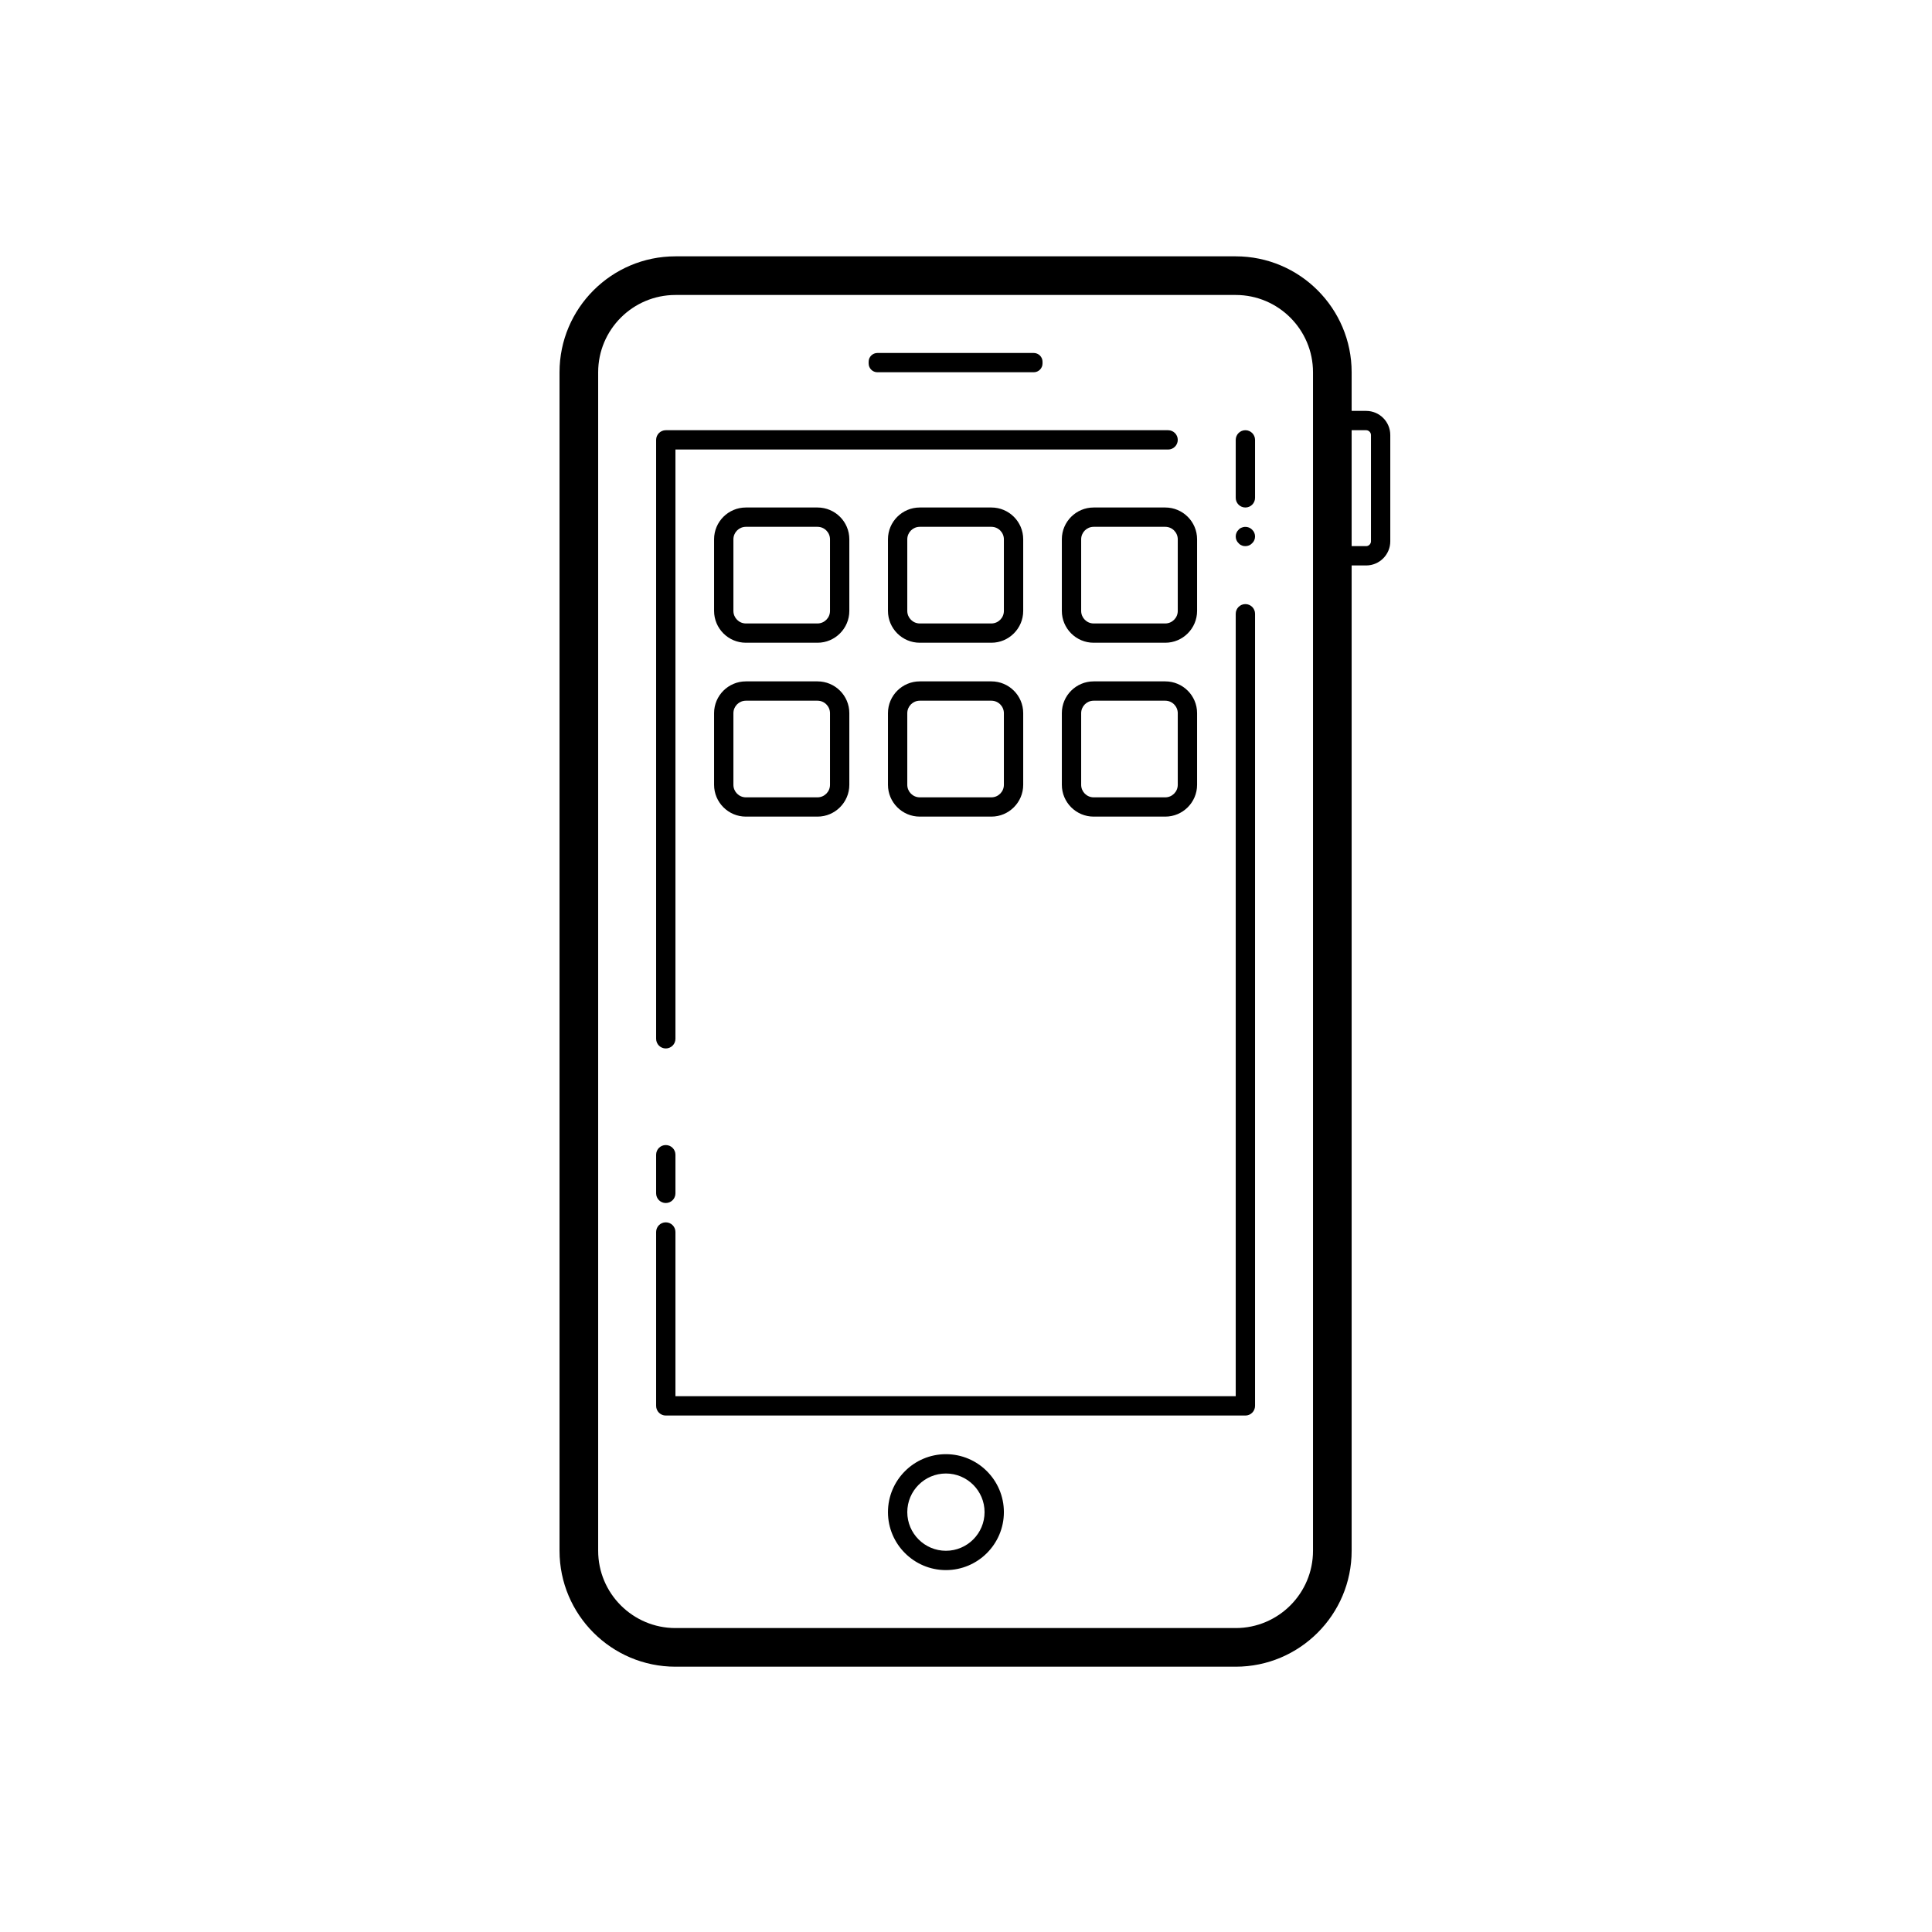
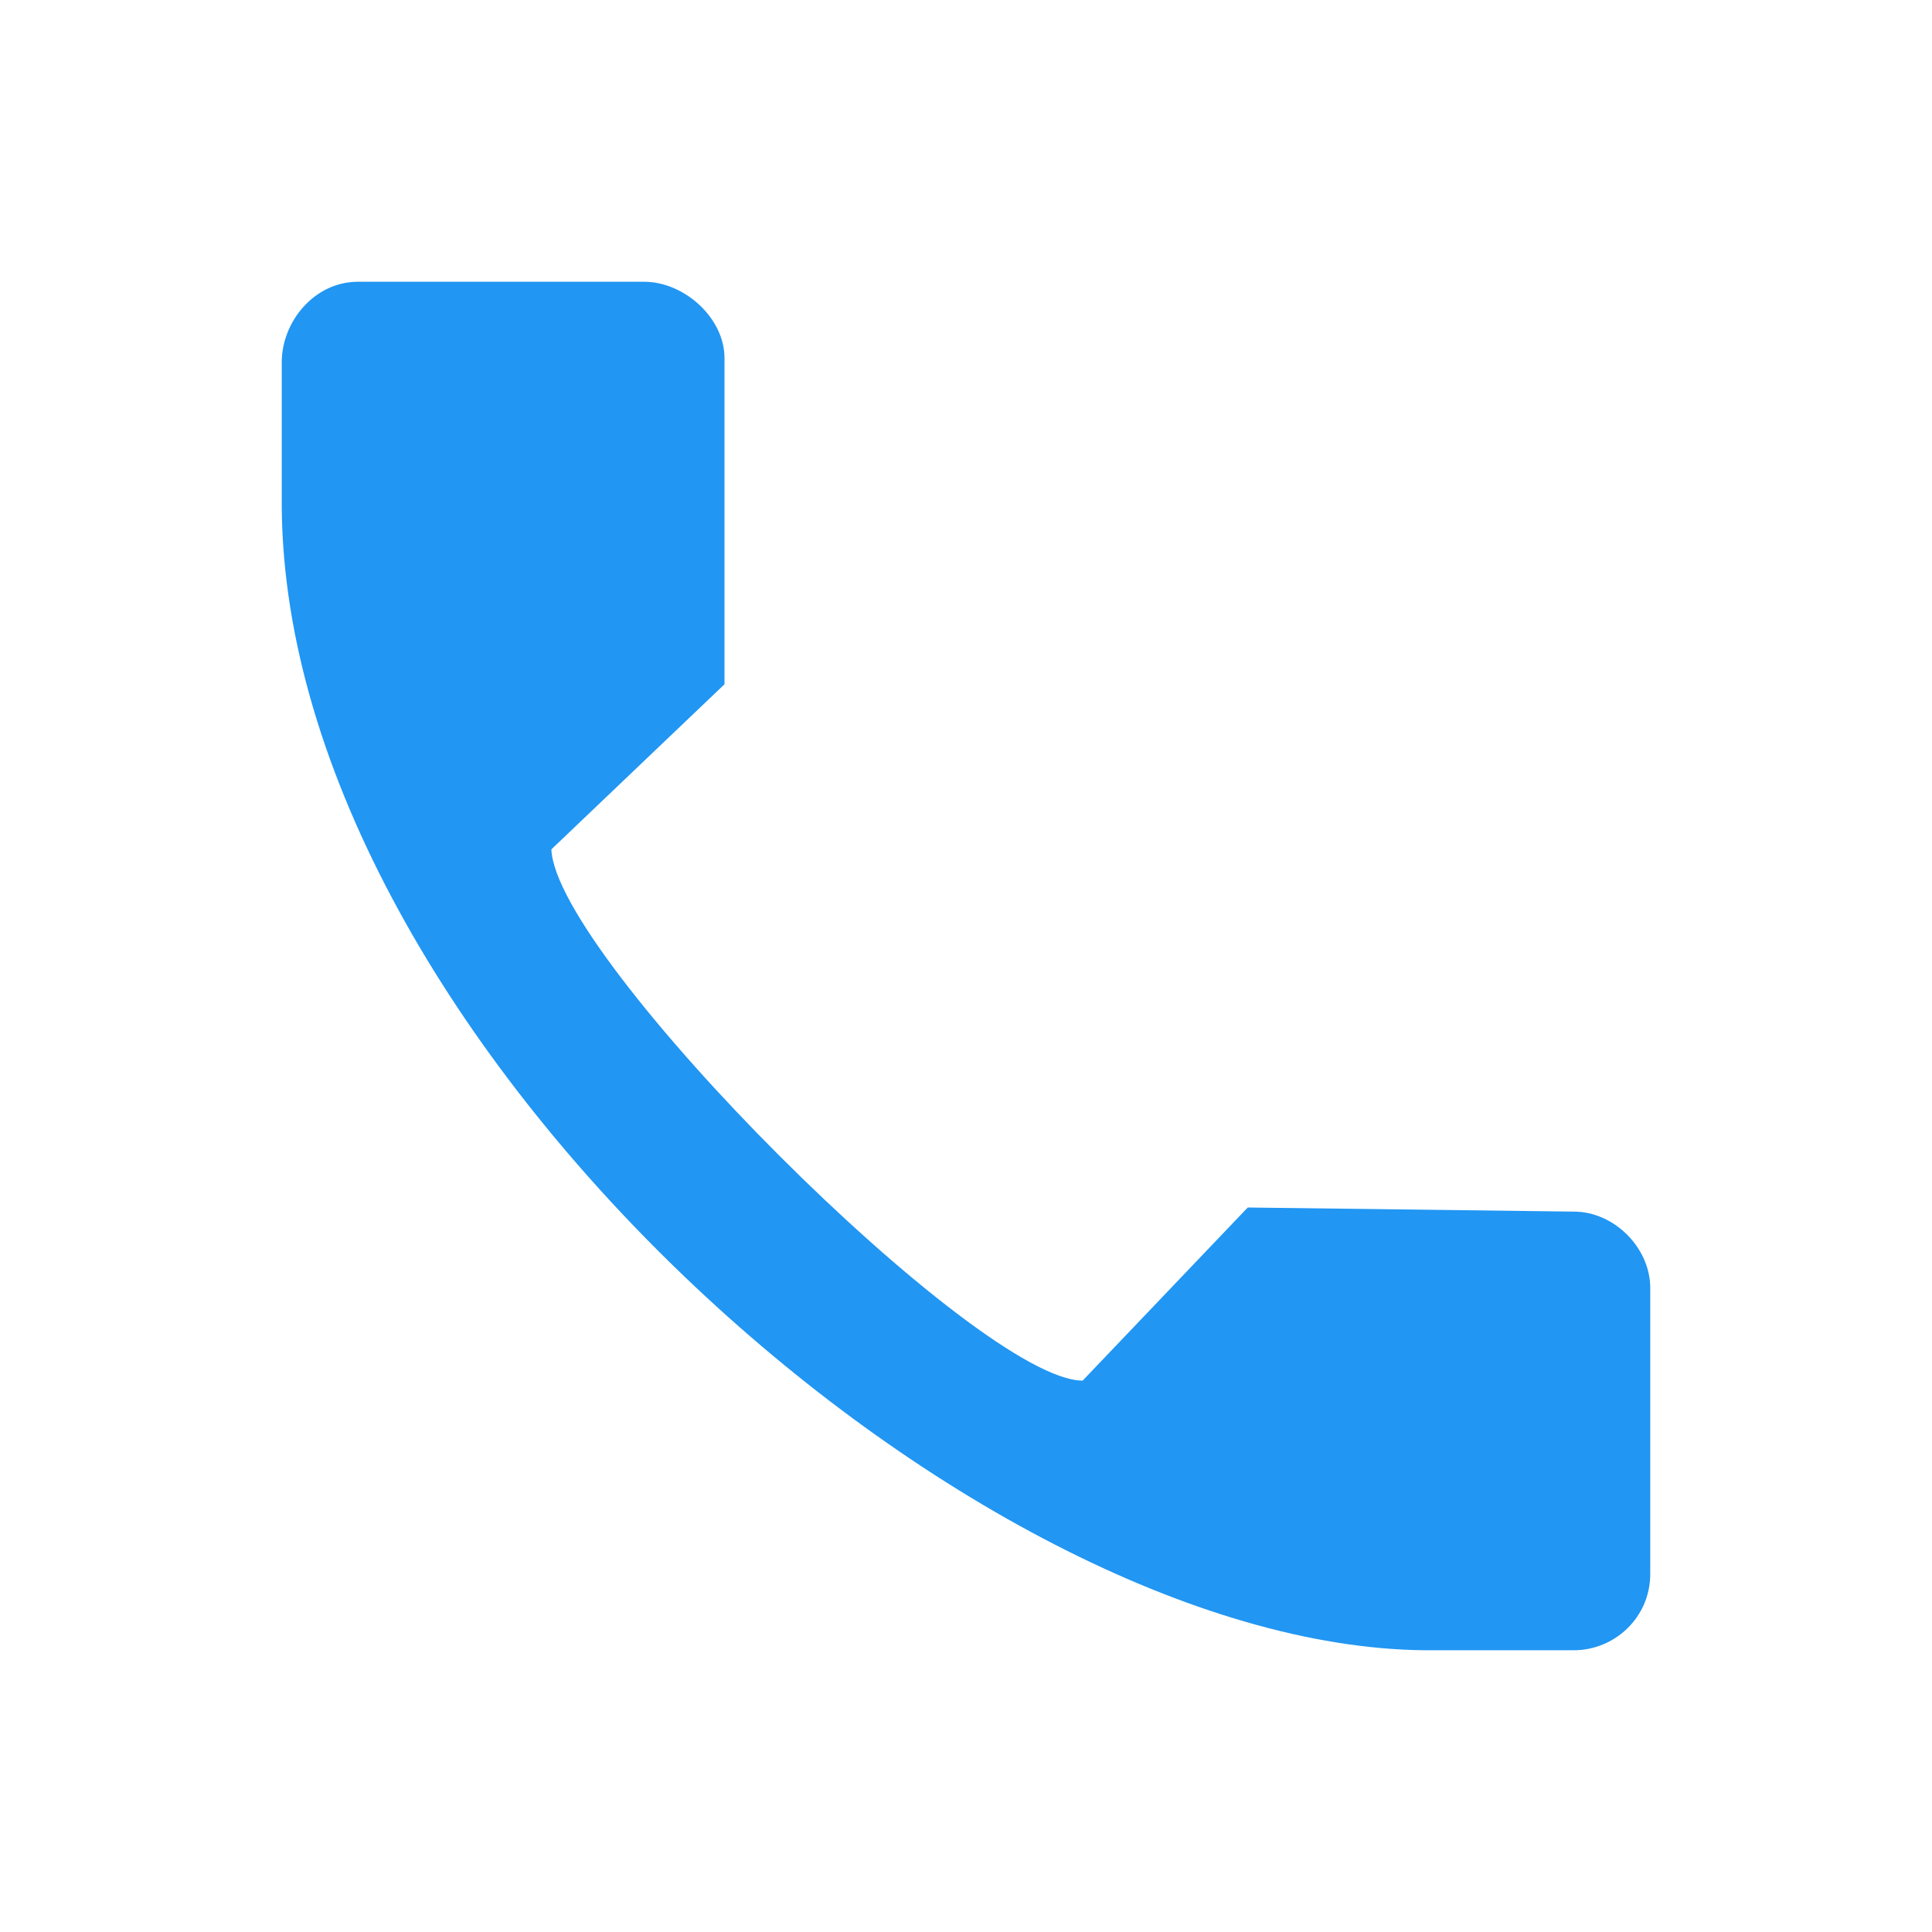
- <svg xmlns="http://www.w3.org/2000/svg" viewBox="0 0 100 100">
-   <path d="M 34.961 13.268 C 31.652 13.268 28.961 15.959 28.961 19.268 L 28.961 80.268 C 28.961 83.577 31.652 86.268 34.961 86.268 L 63.961 86.268 C 67.269 86.268 69.961 83.576 69.961 80.268 L 69.961 29.268 L 70.711 29.268 C 71.4 29.268 71.961 28.707 71.961 28.018 L 71.961 22.518 C 71.961 21.829 71.4 21.268 70.711 21.268 L 69.961 21.268 L 69.961 19.268 C 69.961 15.959 67.27 13.268 63.961 13.268 L 34.961 13.268 z M 34.961 15.268 L 63.961 15.268 C 66.167 15.268 67.961 17.062 67.961 19.268 L 67.961 22.518 L 67.961 28.018 L 67.961 80.268 C 67.961 82.474 66.167 84.268 63.961 84.268 L 34.961 84.268 C 32.755 84.268 30.961 82.474 30.961 80.268 L 30.961 19.268 C 30.961 17.062 32.755 15.268 34.961 15.268 z M 45.414 18.27 C 45.164 18.27 44.961 18.473 44.961 18.723 L 44.961 18.814 C 44.961 19.064 45.164 19.268 45.414 19.268 L 53.506 19.268 C 53.756 19.268 53.962 19.063 53.961 18.814 L 53.961 18.723 C 53.961 18.473 53.756 18.27 53.506 18.27 L 45.414 18.27 z M 34.461 22.268 C 34.185 22.268 33.961 22.492 33.961 22.768 L 33.961 53.768 C 33.961 54.044 34.185 54.268 34.461 54.268 C 34.737 54.268 34.961 54.044 34.961 53.768 L 34.961 23.268 L 60.461 23.268 C 60.737 23.268 60.961 23.044 60.961 22.768 C 60.961 22.492 60.737 22.268 60.461 22.268 L 34.461 22.268 z M 64.461 22.268 C 64.185 22.268 63.961 22.492 63.961 22.768 L 63.961 25.768 C 63.961 26.044 64.185 26.268 64.461 26.268 C 64.737 26.268 64.961 26.044 64.961 25.768 L 64.961 22.768 C 64.961 22.492 64.737 22.268 64.461 22.268 z M 69.961 22.268 L 70.711 22.268 C 70.847 22.268 70.961 22.382 70.961 22.518 L 70.961 28.018 C 70.961 28.154 70.847 28.268 70.711 28.268 L 69.961 28.268 L 69.961 22.268 z M 38.607 26.268 C 37.699 26.268 36.961 27.005 36.961 27.912 L 36.961 31.621 C 36.961 32.529 37.699 33.268 38.607 33.268 L 42.314 33.268 C 43.221 33.268 43.961 32.528 43.961 31.621 L 43.961 27.912 C 43.961 27.004 43.222 26.268 42.314 26.268 L 38.607 26.268 z M 47.607 26.268 C 46.699 26.268 45.961 27.005 45.961 27.912 L 45.961 31.621 C 45.961 32.529 46.699 33.268 47.607 33.268 L 51.314 33.268 C 52.221 33.268 52.961 32.528 52.961 31.621 L 52.961 27.912 C 52.961 27.004 52.222 26.268 51.314 26.268 L 47.607 26.268 z M 56.607 26.268 C 55.699 26.268 54.961 27.005 54.961 27.912 L 54.961 31.621 C 54.961 32.529 55.699 33.268 56.607 33.268 L 60.314 33.268 C 61.221 33.268 61.961 32.528 61.961 31.621 L 61.961 27.912 C 61.961 27.004 61.222 26.268 60.314 26.268 L 56.607 26.268 z M 38.607 27.268 L 42.314 27.268 C 42.67 27.268 42.961 27.559 42.961 27.914 L 42.961 31.623 C 42.961 31.979 42.67 32.27 42.314 32.27 L 38.607 32.27 C 38.251 32.27 37.961 31.978 37.961 31.623 L 37.961 27.914 C 37.961 27.558 38.251 27.268 38.607 27.268 z M 47.607 27.268 L 51.314 27.268 C 51.67 27.268 51.961 27.559 51.961 27.914 L 51.961 31.623 C 51.961 31.979 51.67 32.27 51.314 32.27 L 47.607 32.27 C 47.251 32.27 46.961 31.978 46.961 31.623 L 46.961 27.914 C 46.961 27.558 47.251 27.268 47.607 27.268 z M 56.607 27.268 L 60.314 27.268 C 60.67 27.268 60.961 27.559 60.961 27.914 L 60.961 31.623 C 60.961 31.979 60.67 32.27 60.314 32.27 L 56.607 32.27 C 56.251 32.27 55.961 31.978 55.961 31.623 L 55.961 27.914 C 55.961 27.558 56.251 27.268 56.607 27.268 z M 64.561 27.281 C 64.464 27.261 64.361 27.269 64.271 27.309 C 64.211 27.328 64.151 27.368 64.111 27.418 C 64.011 27.509 63.961 27.638 63.961 27.768 C 63.961 27.898 64.011 28.027 64.111 28.117 C 64.151 28.166 64.211 28.208 64.271 28.229 C 64.331 28.259 64.391 28.268 64.461 28.268 C 64.591 28.268 64.72 28.217 64.811 28.117 C 64.911 28.027 64.961 27.898 64.961 27.768 C 64.961 27.638 64.911 27.509 64.811 27.418 C 64.746 27.348 64.657 27.301 64.561 27.281 z M 64.461 31.268 C 64.185 31.268 63.961 31.492 63.961 31.768 L 63.961 72.268 L 34.961 72.268 L 34.961 63.768 C 34.961 63.492 34.737 63.268 34.461 63.268 C 34.185 63.268 33.961 63.492 33.961 63.768 L 33.961 72.768 C 33.961 73.044 34.185 73.268 34.461 73.268 L 64.461 73.268 C 64.737 73.268 64.961 73.044 64.961 72.768 L 64.961 31.768 C 64.961 31.492 64.737 31.268 64.461 31.268 z M 38.607 35.268 C 37.699 35.268 36.961 36.005 36.961 36.912 L 36.961 40.621 C 36.961 41.529 37.699 42.268 38.607 42.268 L 42.314 42.268 C 43.221 42.268 43.961 41.528 43.961 40.621 L 43.961 36.912 C 43.961 36.004 43.222 35.268 42.314 35.268 L 38.607 35.268 z M 47.607 35.268 C 46.699 35.268 45.961 36.005 45.961 36.912 L 45.961 40.621 C 45.961 41.529 46.699 42.268 47.607 42.268 L 51.314 42.268 C 52.221 42.268 52.961 41.528 52.961 40.621 L 52.961 36.912 C 52.961 36.004 52.222 35.268 51.314 35.268 L 47.607 35.268 z M 56.607 35.268 C 55.699 35.268 54.961 36.005 54.961 36.912 L 54.961 40.621 C 54.961 41.529 55.699 42.268 56.607 42.268 L 60.314 42.268 C 61.221 42.268 61.961 41.528 61.961 40.621 L 61.961 36.912 C 61.961 36.004 61.222 35.268 60.314 35.268 L 56.607 35.268 z M 38.607 36.268 L 42.314 36.268 C 42.67 36.268 42.961 36.559 42.961 36.914 L 42.961 40.623 C 42.961 40.979 42.67 41.27 42.314 41.27 L 38.607 41.27 C 38.251 41.27 37.961 40.978 37.961 40.623 L 37.961 36.914 C 37.961 36.558 38.251 36.268 38.607 36.268 z M 47.607 36.268 L 51.314 36.268 C 51.67 36.268 51.961 36.559 51.961 36.914 L 51.961 40.623 C 51.961 40.979 51.67 41.27 51.314 41.27 L 47.607 41.27 C 47.251 41.27 46.961 40.978 46.961 40.623 L 46.961 36.914 C 46.961 36.558 47.251 36.268 47.607 36.268 z M 56.607 36.268 L 60.314 36.268 C 60.67 36.268 60.961 36.559 60.961 36.914 L 60.961 40.623 C 60.961 40.979 60.67 41.27 60.314 41.27 L 56.607 41.27 C 56.251 41.27 55.961 40.978 55.961 40.623 L 55.961 36.914 C 55.961 36.558 56.251 36.268 56.607 36.268 z M 34.461 59.268 C 34.185 59.268 33.961 59.492 33.961 59.768 L 33.961 61.768 C 33.961 62.044 34.185 62.268 34.461 62.268 C 34.737 62.268 34.961 62.044 34.961 61.768 L 34.961 59.768 C 34.961 59.492 34.737 59.268 34.461 59.268 z M 48.961 75.268 C 47.307 75.268 45.961 76.614 45.961 78.268 C 45.961 79.922 47.307 81.268 48.961 81.268 C 50.615 81.268 51.961 79.922 51.961 78.268 C 51.961 76.614 50.615 75.268 48.961 75.268 z M 48.961 76.268 C 50.064 76.268 50.961 77.165 50.961 78.268 C 50.961 79.371 50.064 80.268 48.961 80.268 C 47.858 80.268 46.961 79.371 46.961 78.268 C 46.961 77.165 47.858 76.268 48.961 76.268 z" />
+ <svg xmlns="http://www.w3.org/2000/svg" viewBox="0 0 48 48" version="1.1">
+   <g id="surface1">
+     <path style=" fill:#2196F3;" d="M 7 9 L 7 12.602 C 7.102 25.801 24.102 40.898 35.398 41 L 39.102 41 C 40.102 41 41 40.199 41 39.102 L 41 32 C 41 31 40.102 30.102 39.102 30.102 L 31 30 L 26.898 34.301 C 24.301 34.301 13.801 23.801 13.699 21.102 L 18 17 L 18 8.898 C 18 7.898 17 7 16 7 L 8.898 7 C 7.801 7 7 8 7 9 " />
+   </g>
</svg>
